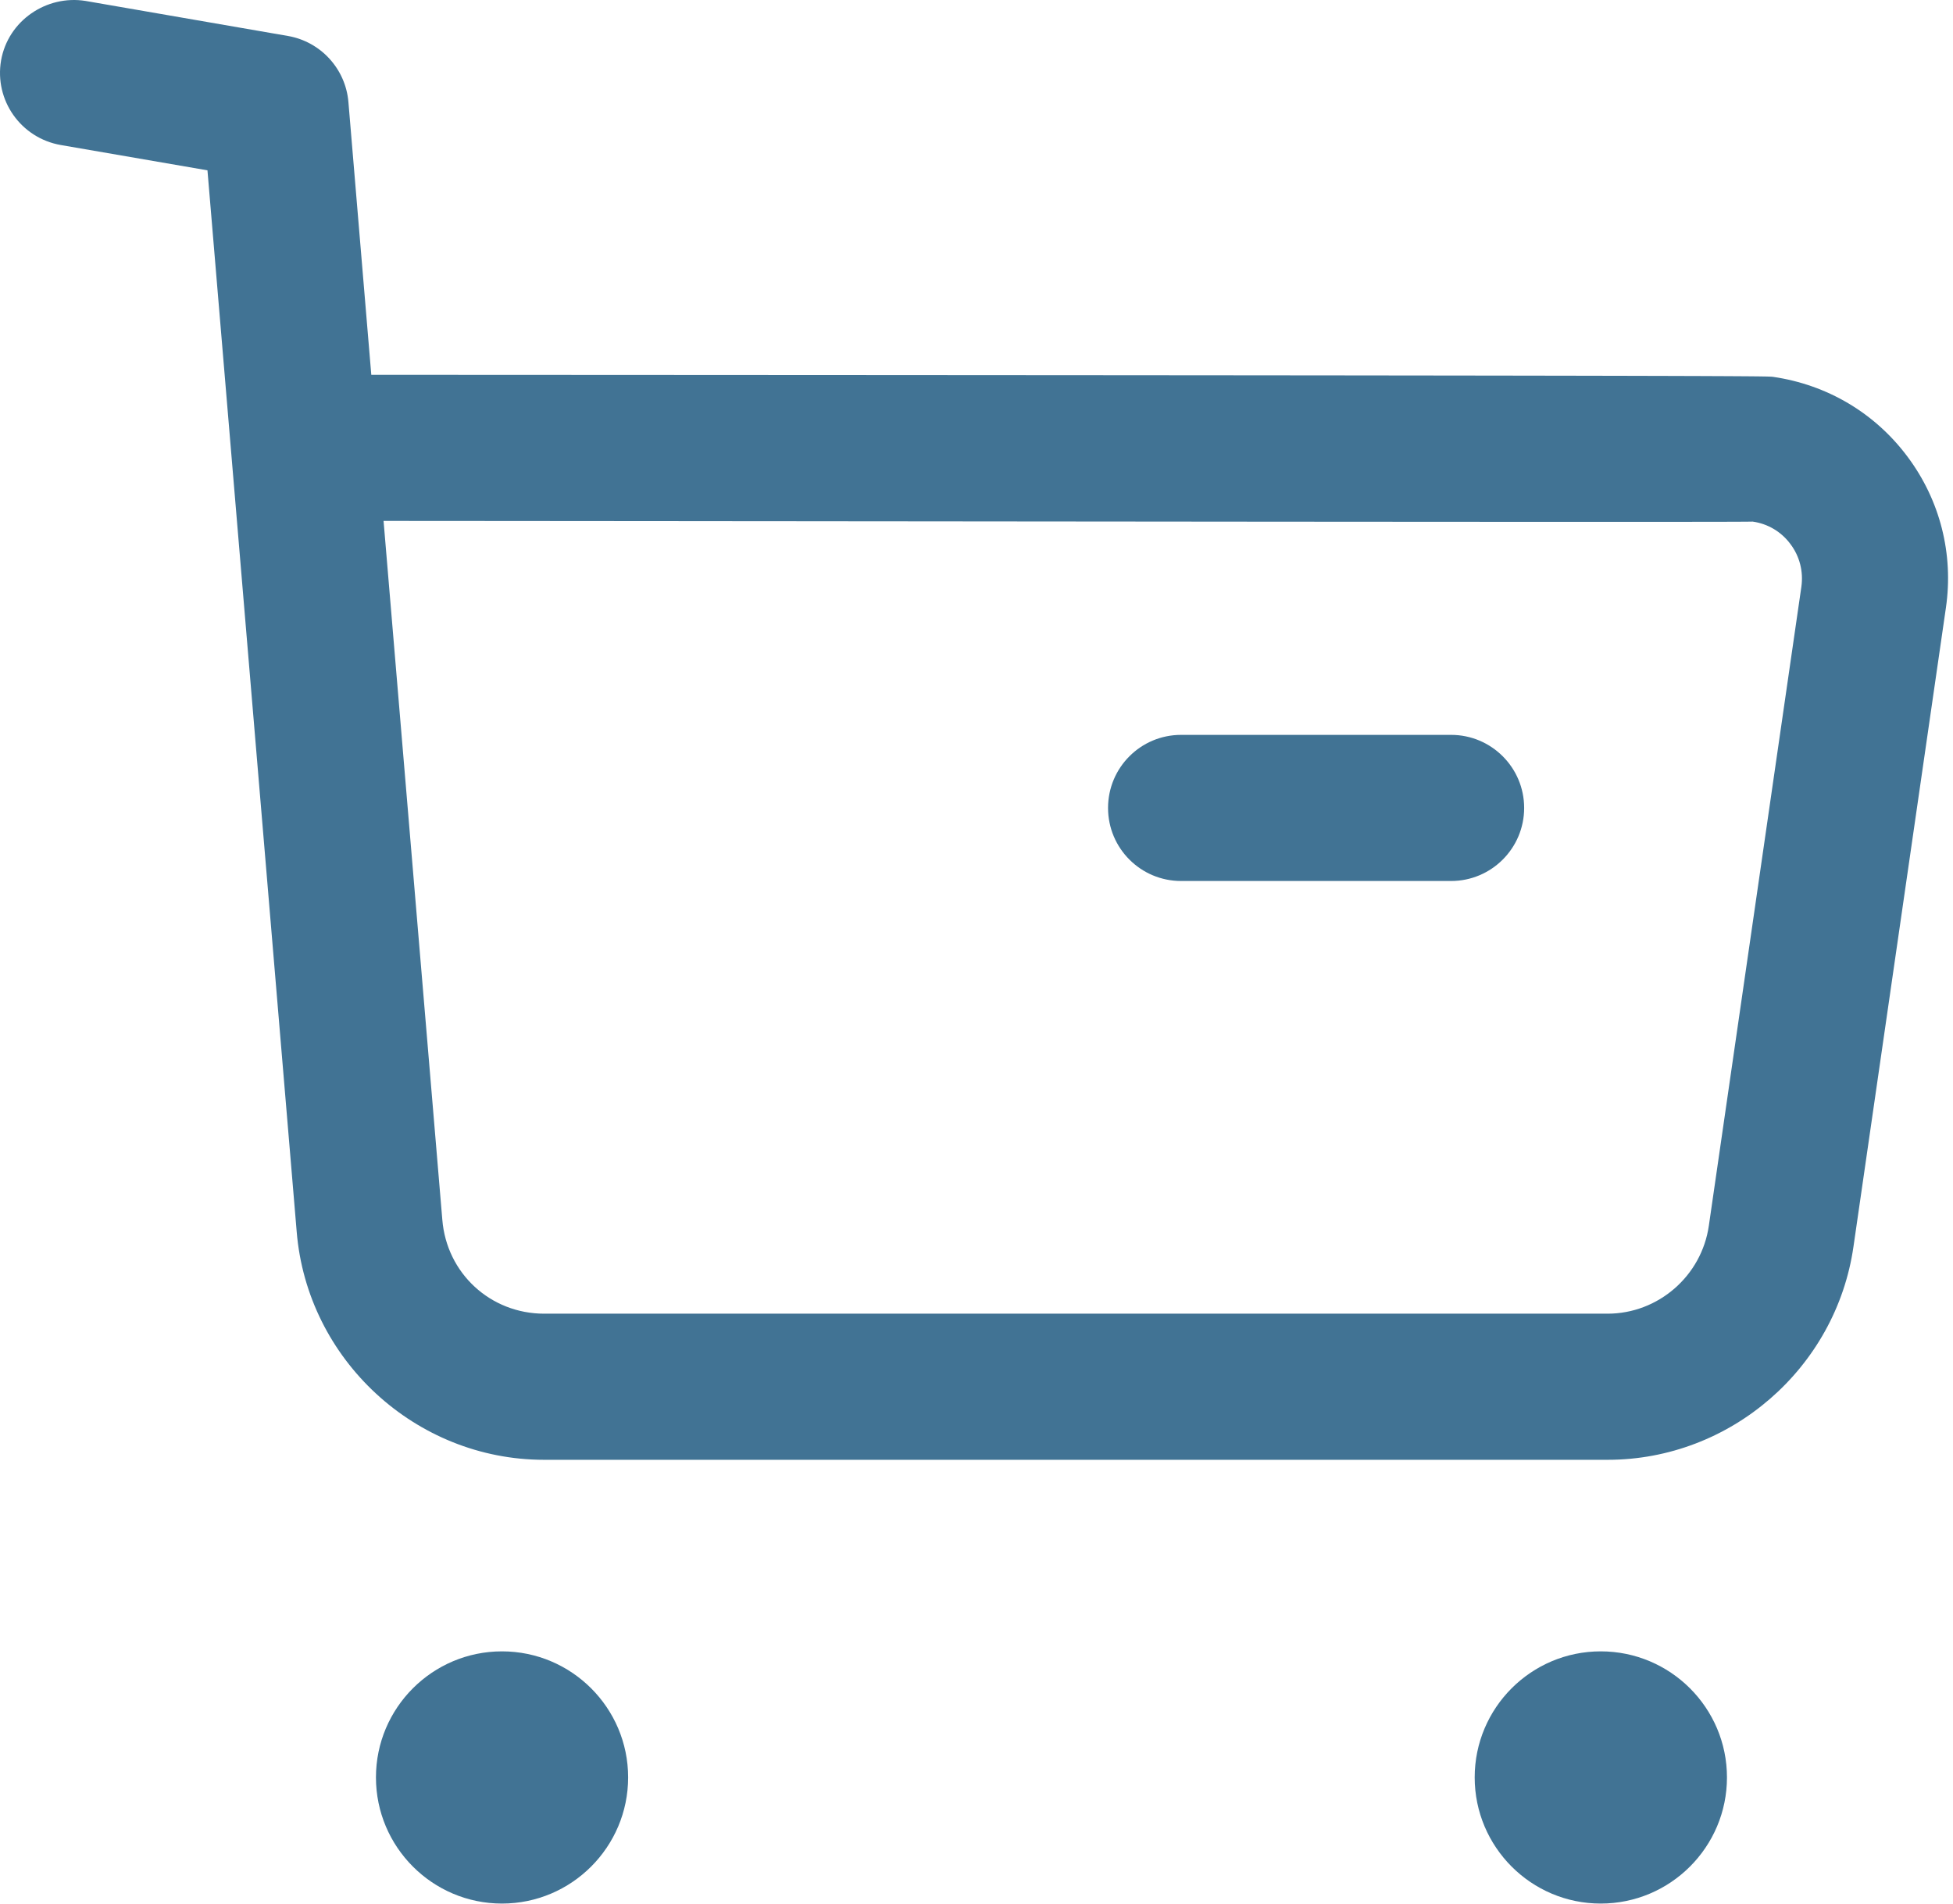
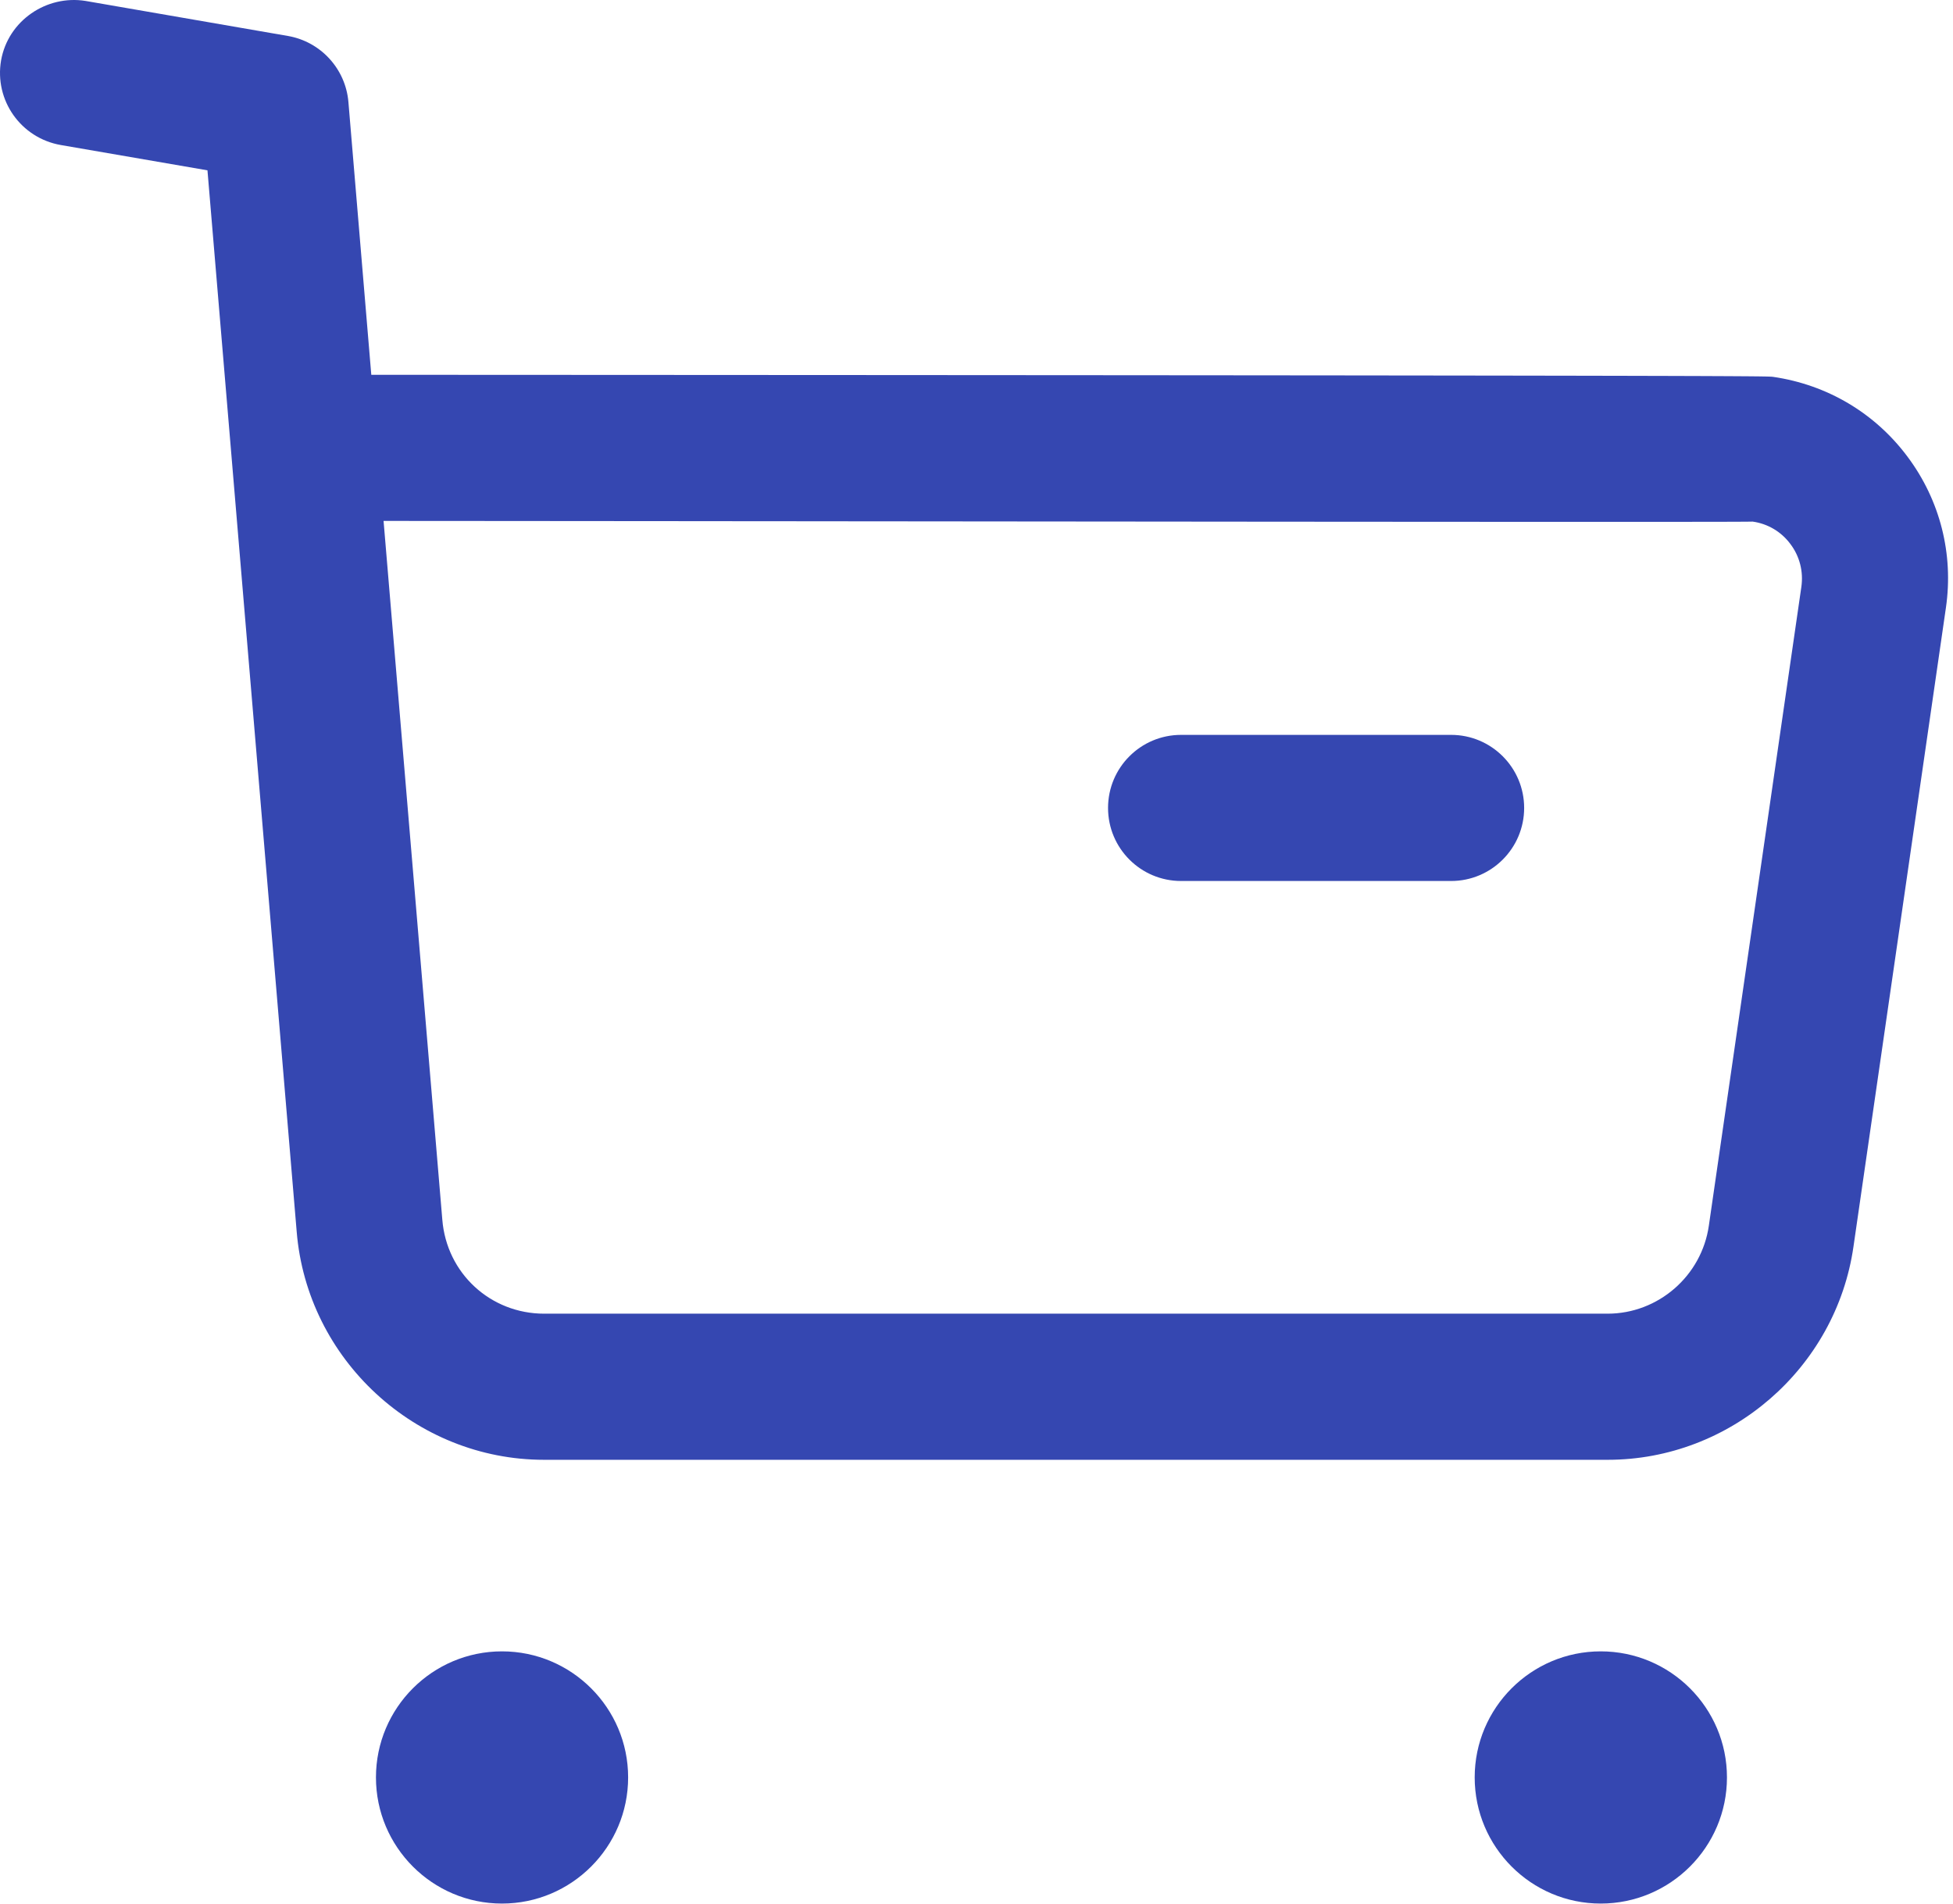
<svg xmlns="http://www.w3.org/2000/svg" width="236" height="230" viewBox="0 0 236 230" fill="none">
-   <path fill-rule="evenodd" clip-rule="evenodd" d="M60.661 199.527C69.064 199.527 75.903 206.354 75.903 214.758C75.903 223.162 69.064 230 60.661 230C52.257 230 45.43 223.162 45.43 214.758C45.43 206.354 52.257 199.527 60.661 199.527ZM193.432 199.527C201.848 199.527 208.686 206.354 208.686 214.758C208.686 223.162 201.848 230 193.432 230C185.028 230 178.201 223.162 178.201 214.758C178.201 206.354 185.028 199.527 193.432 199.527ZM10.334 0.112L34.816 4.349C38.759 5.043 41.76 8.315 42.101 12.317L44.867 45.286L55.153 45.29C56.831 45.291 58.492 45.292 60.135 45.292L79.018 45.301C80.523 45.302 82.011 45.303 83.483 45.304L104.332 45.315C105.642 45.316 106.936 45.316 108.215 45.317L122.826 45.327C123.983 45.327 125.126 45.328 126.254 45.329L139.105 45.338C140.12 45.339 141.12 45.34 142.108 45.341L153.312 45.35C154.194 45.351 155.062 45.352 155.918 45.353L163.282 45.36C164.063 45.361 164.833 45.362 165.59 45.363L174.118 45.373C174.783 45.373 175.437 45.374 176.08 45.375L183.281 45.385C183.839 45.386 184.387 45.387 184.925 45.388L189.501 45.395C189.981 45.396 190.451 45.397 190.912 45.398L196.01 45.408C196.4 45.409 196.781 45.41 197.154 45.411L200.291 45.419C200.616 45.419 200.933 45.42 201.243 45.421L204.606 45.432C204.858 45.433 205.103 45.434 205.342 45.434L207.317 45.443C207.518 45.444 207.712 45.444 207.901 45.445L209.899 45.456C210.044 45.457 210.184 45.458 210.319 45.459L211.408 45.467C211.515 45.468 211.618 45.469 211.717 45.47L212.501 45.478C212.577 45.479 212.649 45.48 212.718 45.481L213.251 45.49C213.302 45.49 213.349 45.491 213.394 45.492L213.731 45.501C213.762 45.502 213.791 45.503 213.818 45.504L214.062 45.515C214.077 45.516 214.091 45.517 214.104 45.518C214.218 45.529 214.235 45.531 214.252 45.533C220.808 46.486 226.576 49.911 230.507 55.184C234.438 60.446 236.086 66.931 235.144 73.428L223.974 150.617C221.867 165.306 209.109 176.382 194.278 176.382H65.736C50.234 176.382 37.111 164.282 35.851 148.804L25.07 20.58L7.332 17.52C2.518 16.672 -0.695 12.117 0.129 7.303C0.976 2.489 5.625 -0.642 10.334 0.112ZM52.791 62.945L46.35 62.941L53.448 147.357C53.966 153.854 59.274 158.727 65.759 158.727H194.255C200.387 158.727 205.625 154.16 206.496 148.098L217.677 70.898C217.936 69.061 217.477 67.225 216.359 65.742C215.253 64.247 213.628 63.282 211.792 63.023C211.707 63.027 211.504 63.03 211.188 63.032L209.908 63.04C209.64 63.041 209.346 63.042 209.025 63.043L202.357 63.053C201.795 63.053 201.21 63.053 200.603 63.054L184.925 63.053C184.051 63.053 183.159 63.053 182.252 63.052L164.36 63.041C163.288 63.041 162.205 63.04 161.11 63.039L150.986 63.031C149.833 63.03 148.671 63.029 147.501 63.028L136.778 63.018C135.567 63.017 134.35 63.016 133.128 63.015L125.741 63.008C124.502 63.007 123.259 63.006 122.013 63.005L110.74 62.994C109.483 62.993 108.226 62.992 106.968 62.991L99.428 62.984C98.173 62.983 96.919 62.981 95.668 62.98L88.192 62.974C86.952 62.972 85.715 62.971 84.483 62.97L73.531 62.961C72.331 62.96 71.138 62.959 69.952 62.958L56.111 62.947C54.994 62.947 53.888 62.946 52.791 62.945ZM175.35 88.792C180.223 88.792 184.178 92.747 184.178 97.62C184.178 102.492 180.223 106.447 175.35 106.447H142.724C137.839 106.447 133.896 102.492 133.896 97.62C133.896 92.747 137.839 88.792 142.724 88.792H175.35Z" fill="#417394" />
+   <path fill-rule="evenodd" clip-rule="evenodd" d="M60.661 199.527C69.064 199.527 75.903 206.354 75.903 214.758C75.903 223.162 69.064 230 60.661 230C52.257 230 45.43 223.162 45.43 214.758C45.43 206.354 52.257 199.527 60.661 199.527ZM193.432 199.527C201.848 199.527 208.686 206.354 208.686 214.758C208.686 223.162 201.848 230 193.432 230C185.028 230 178.201 223.162 178.201 214.758C178.201 206.354 185.028 199.527 193.432 199.527ZM10.334 0.112L34.816 4.349C38.759 5.043 41.76 8.315 42.101 12.317L44.867 45.286L55.153 45.29C56.831 45.291 58.492 45.292 60.135 45.292L79.018 45.301C80.523 45.302 82.011 45.303 83.483 45.304L104.332 45.315C105.642 45.316 106.936 45.316 108.215 45.317L122.826 45.327C123.983 45.327 125.126 45.328 126.254 45.329L139.105 45.338C140.12 45.339 141.12 45.34 142.108 45.341L153.312 45.35C154.194 45.351 155.062 45.352 155.918 45.353L163.282 45.36C164.063 45.361 164.833 45.362 165.59 45.363L174.118 45.373C174.783 45.373 175.437 45.374 176.08 45.375L183.281 45.385C183.839 45.386 184.387 45.387 184.925 45.388L189.501 45.395C189.981 45.396 190.451 45.397 190.912 45.398L196.01 45.408C196.4 45.409 196.781 45.41 197.154 45.411L200.291 45.419C200.616 45.419 200.933 45.42 201.243 45.421L204.606 45.432C204.858 45.433 205.103 45.434 205.342 45.434L207.317 45.443C207.518 45.444 207.712 45.444 207.901 45.445L209.899 45.456C210.044 45.457 210.184 45.458 210.319 45.459L211.408 45.467C211.515 45.468 211.618 45.469 211.717 45.47L212.501 45.478C212.577 45.479 212.649 45.48 212.718 45.481L213.251 45.49C213.302 45.49 213.349 45.491 213.394 45.492L213.731 45.501C213.762 45.502 213.791 45.503 213.818 45.504L214.062 45.515C214.077 45.516 214.091 45.517 214.104 45.518C214.218 45.529 214.235 45.531 214.252 45.533C220.808 46.486 226.576 49.911 230.507 55.184C234.438 60.446 236.086 66.931 235.144 73.428L223.974 150.617C221.867 165.306 209.109 176.382 194.278 176.382H65.736C50.234 176.382 37.111 164.282 35.851 148.804L25.07 20.58L7.332 17.52C2.518 16.672 -0.695 12.117 0.129 7.303C0.976 2.489 5.625 -0.642 10.334 0.112ZM52.791 62.945L46.35 62.941L53.448 147.357C53.966 153.854 59.274 158.727 65.759 158.727H194.255C200.387 158.727 205.625 154.16 206.496 148.098L217.677 70.898C217.936 69.061 217.477 67.225 216.359 65.742C215.253 64.247 213.628 63.282 211.792 63.023C211.707 63.027 211.504 63.03 211.188 63.032L209.908 63.04C209.64 63.041 209.346 63.042 209.025 63.043L202.357 63.053C201.795 63.053 201.21 63.053 200.603 63.054L184.925 63.053C184.051 63.053 183.159 63.053 182.252 63.052L164.36 63.041C163.288 63.041 162.205 63.04 161.11 63.039L150.986 63.031C149.833 63.03 148.671 63.029 147.501 63.028L136.778 63.018C135.567 63.017 134.35 63.016 133.128 63.015L125.741 63.008C124.502 63.007 123.259 63.006 122.013 63.005L110.74 62.994C109.483 62.993 108.226 62.992 106.968 62.991L99.428 62.984C98.173 62.983 96.919 62.981 95.668 62.98L88.192 62.974C86.952 62.972 85.715 62.971 84.483 62.97L73.531 62.961C72.331 62.96 71.138 62.959 69.952 62.958L56.111 62.947C54.994 62.947 53.888 62.946 52.791 62.945ZM175.35 88.792C180.223 88.792 184.178 92.747 184.178 97.62C184.178 102.492 180.223 106.447 175.35 106.447H142.724C137.839 106.447 133.896 102.492 133.896 97.62C133.896 92.747 137.839 88.792 142.724 88.792H175.35Z" fill="#3547B1" />
</svg>
